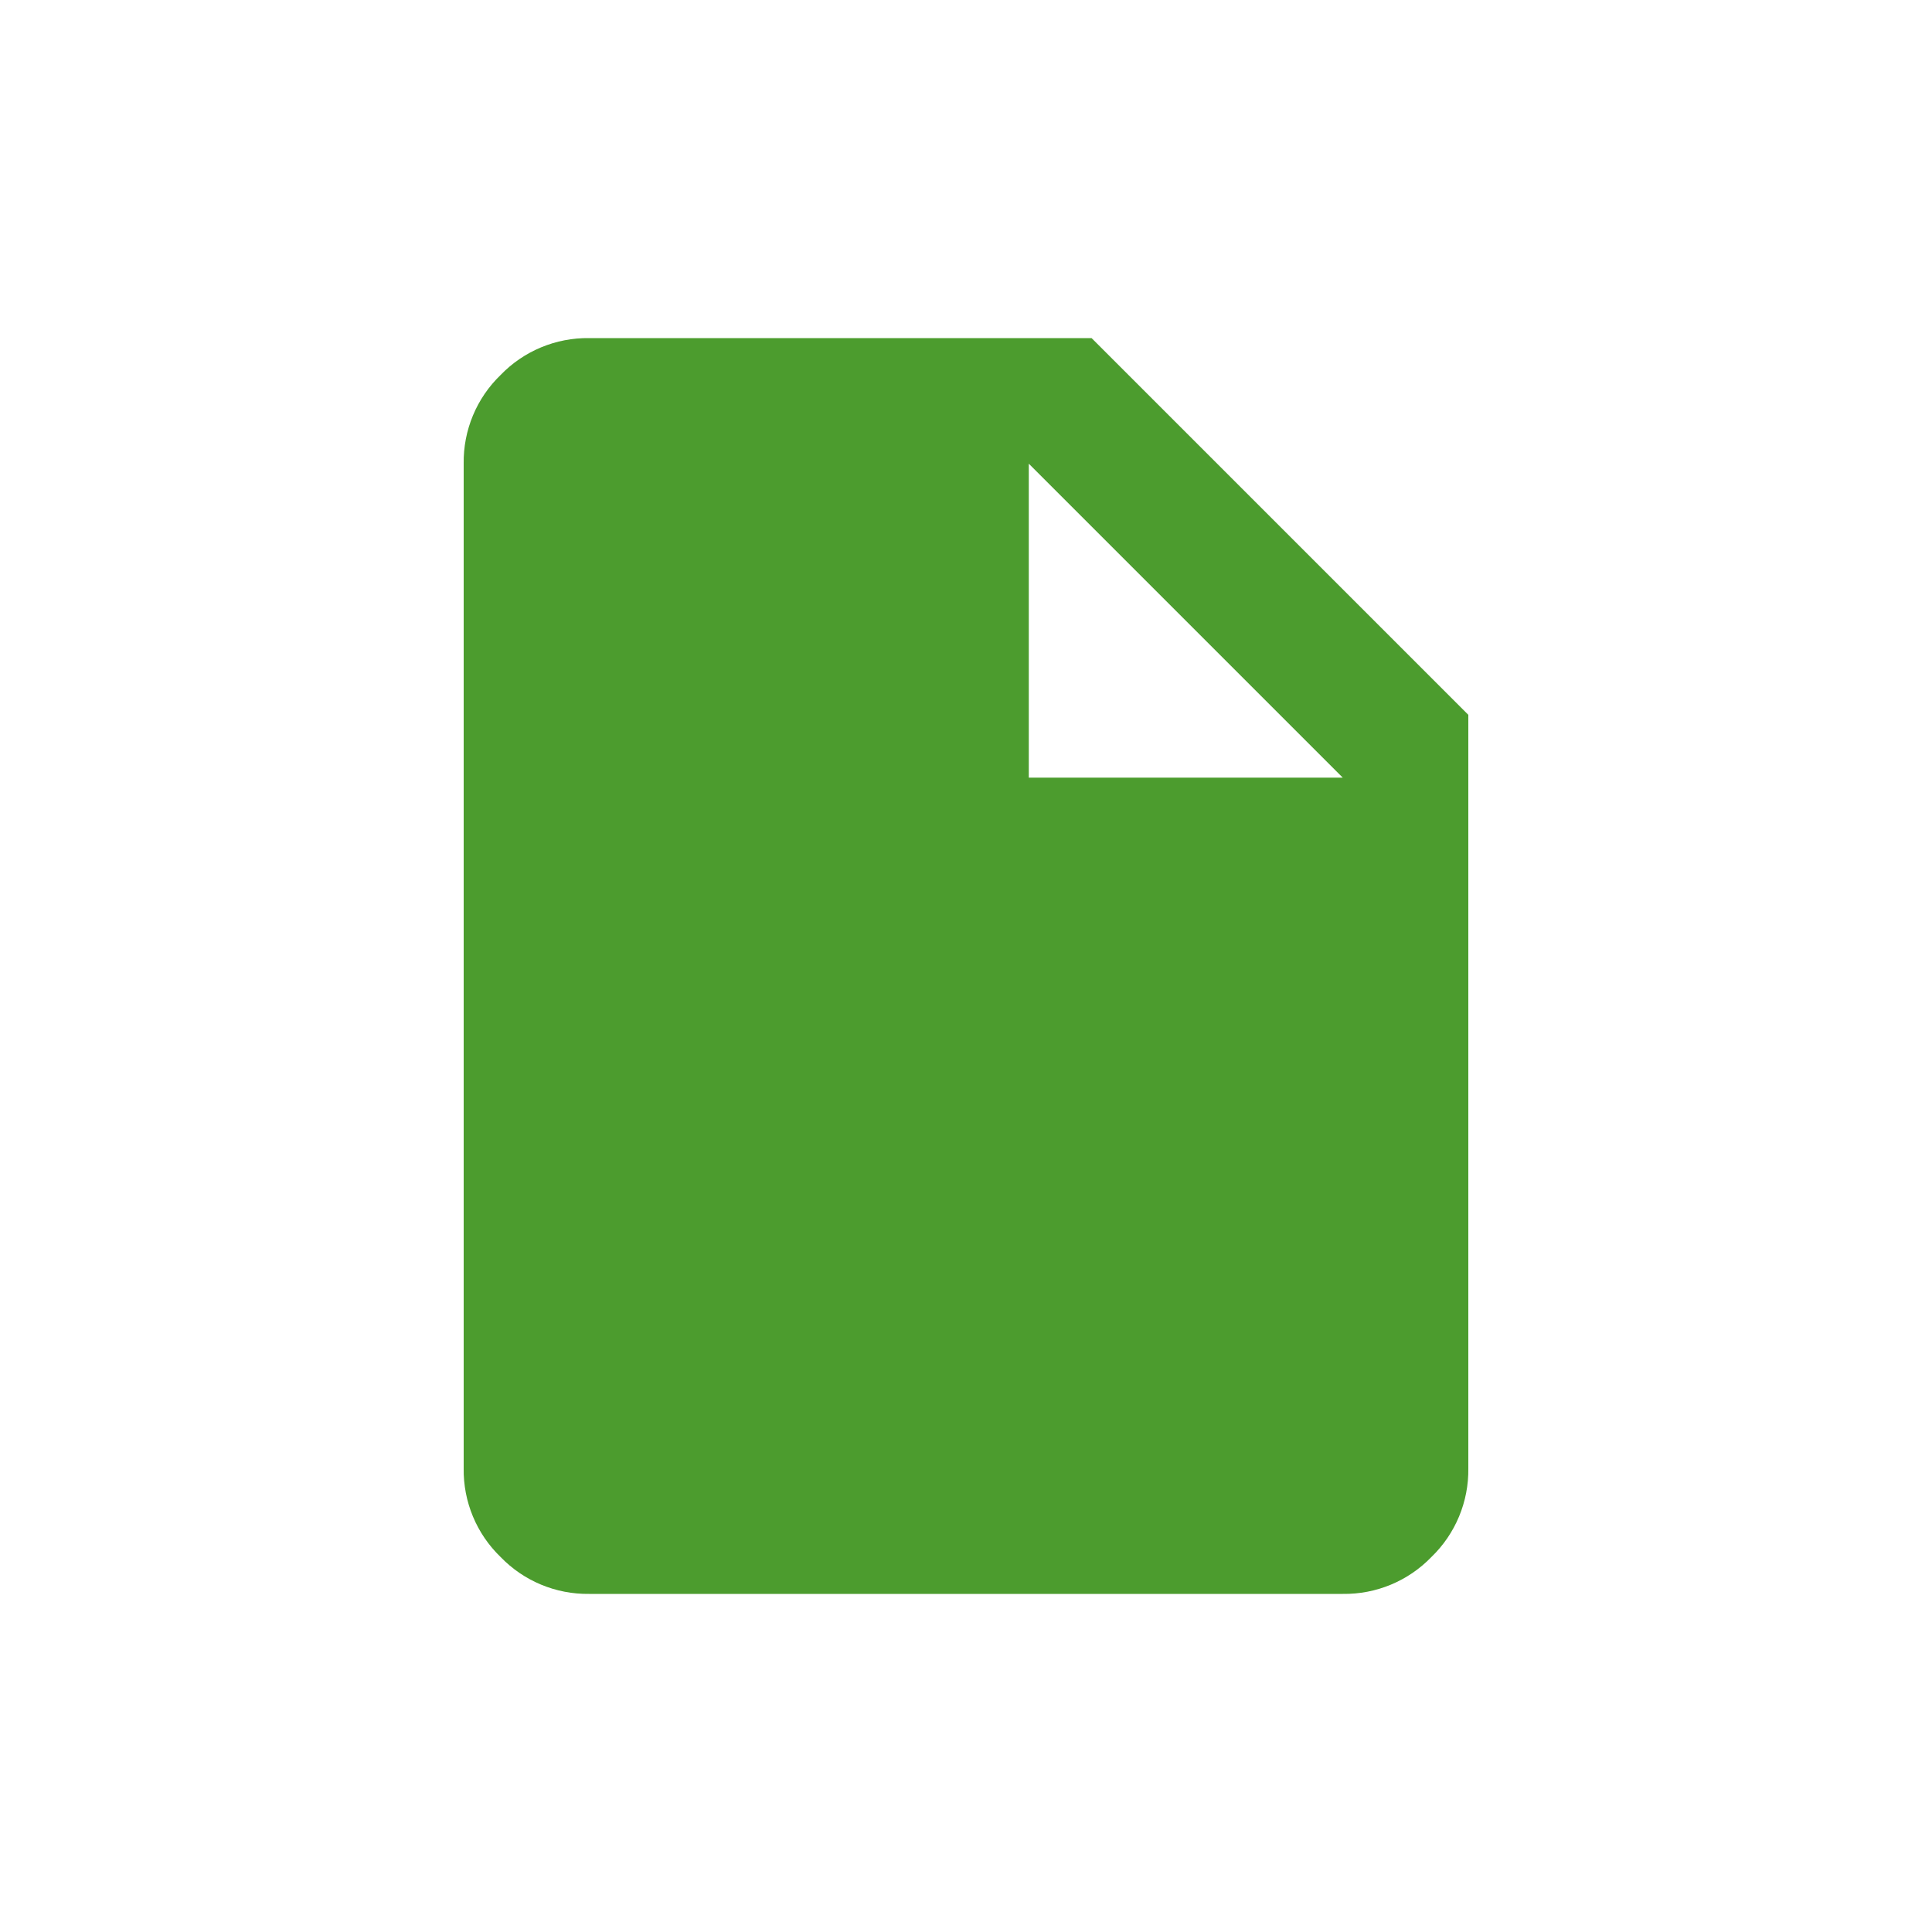
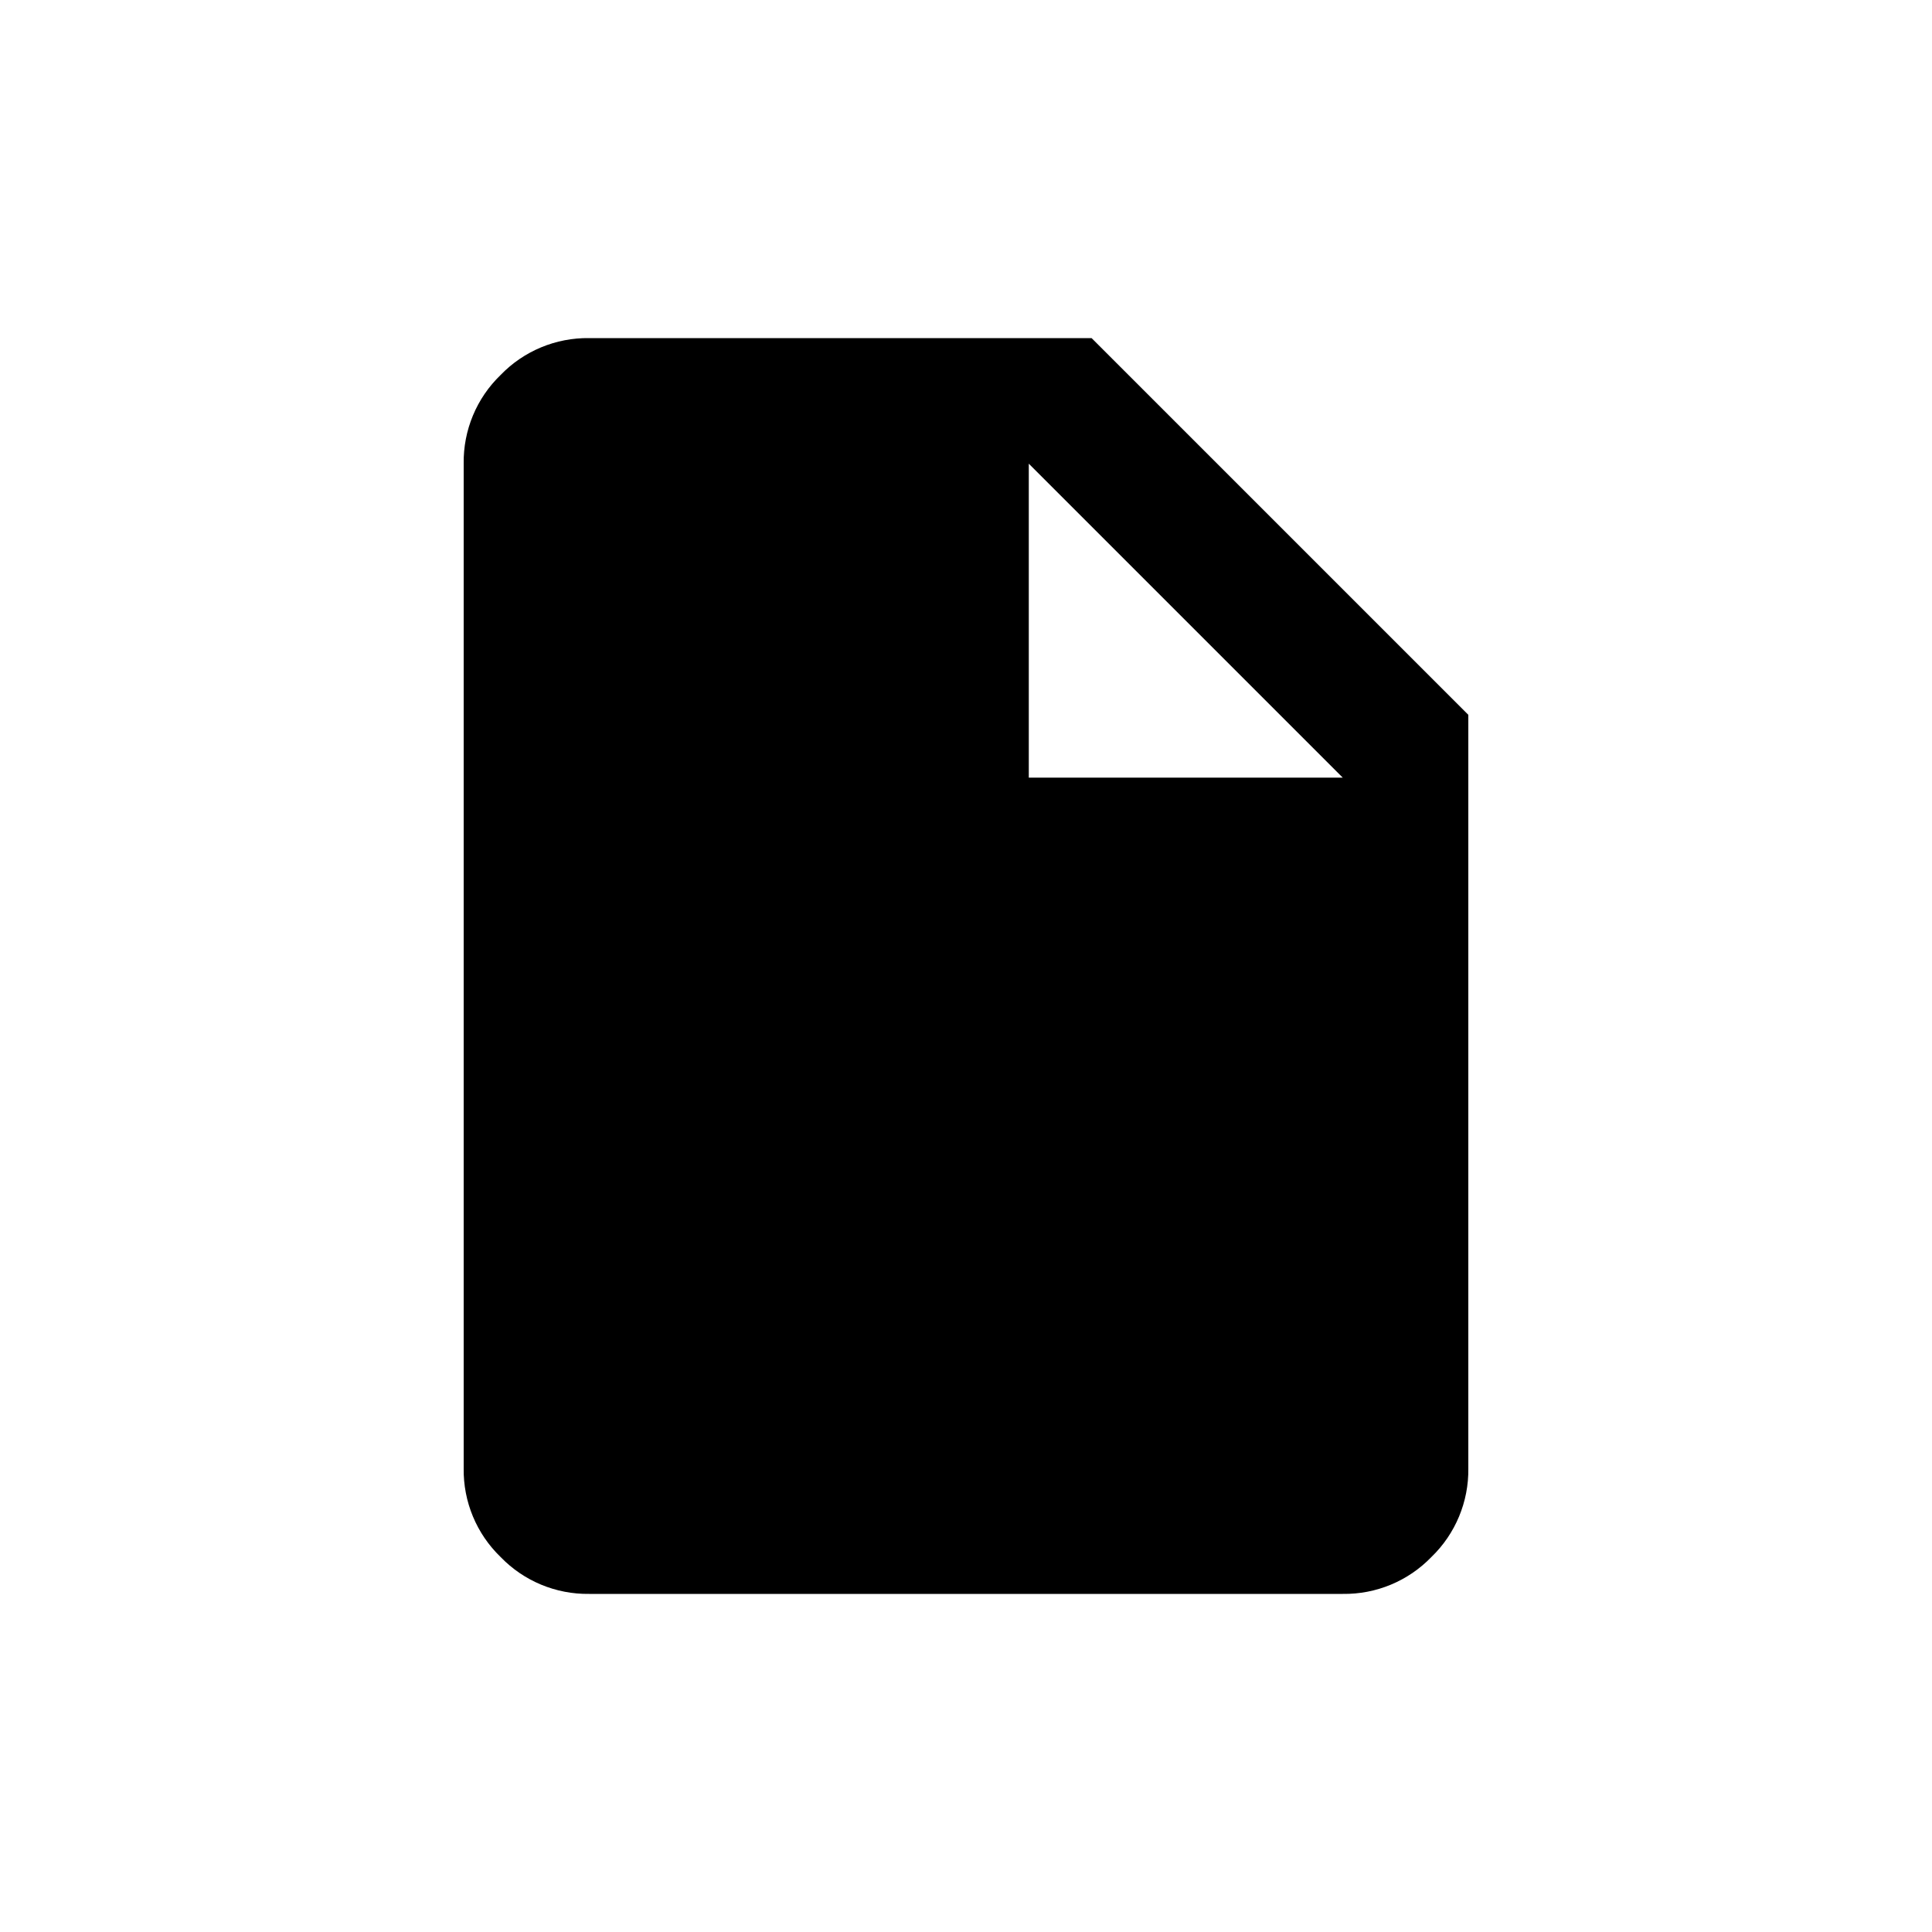
<svg xmlns="http://www.w3.org/2000/svg" width="40" height="40" viewBox="0 0 40 40">
  <g transform="translate(-292)">
    <g transform="translate(292)">
      <path d="M0,0H40V40H0Z" fill="none" />
-       <path d="M162.6-854a2.5,2.5,0,0,1-1.836-.764A2.5,2.5,0,0,1,160-856.6v-20.8a2.5,2.5,0,0,1,.764-1.836A2.5,2.5,0,0,1,162.6-880H173l7.8,7.8v15.6a2.5,2.5,0,0,1-.764,1.836A2.5,2.5,0,0,1,178.2-854Zm9.1-16.9h6.5l-6.5-6.5Z" transform="translate(-150.4 887)" fill="#4c9c2e" />
+       <path d="M162.6-854a2.5,2.5,0,0,1-1.836-.764A2.5,2.5,0,0,1,160-856.6v-20.8a2.5,2.5,0,0,1,.764-1.836A2.5,2.5,0,0,1,162.6-880H173l7.8,7.8v15.6a2.5,2.5,0,0,1-.764,1.836A2.5,2.5,0,0,1,178.2-854Zm9.1-16.9h6.5l-6.5-6.5Z" transform="translate(-150.4 887)" fill="currentColor" />
    </g>
  </g>
</svg>
